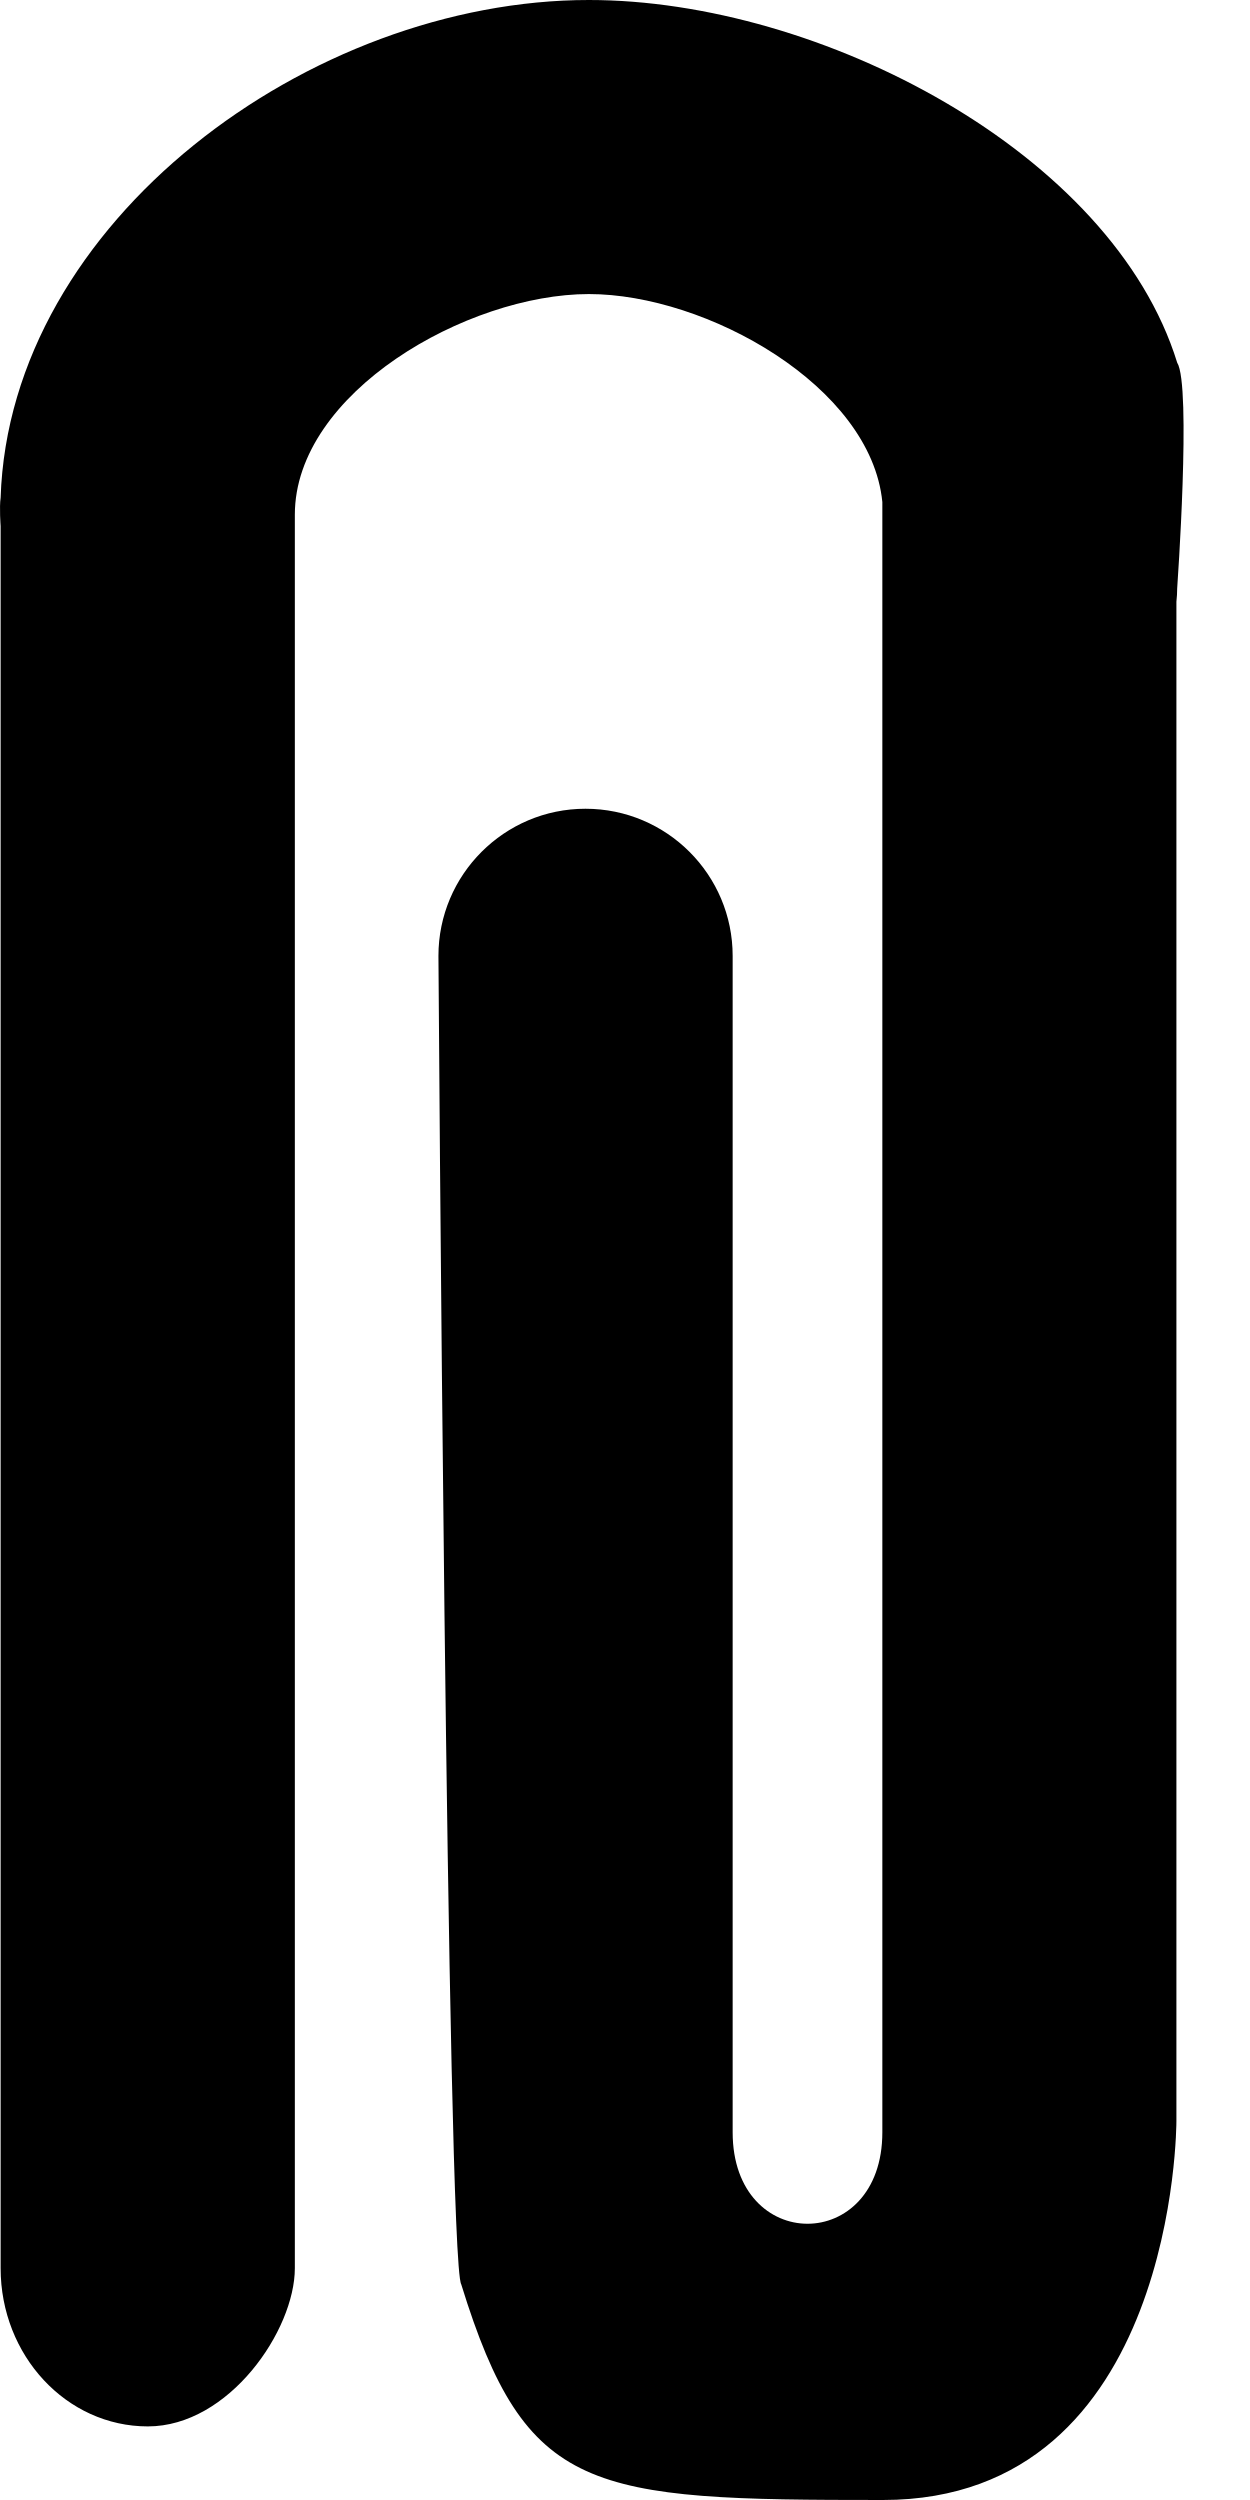
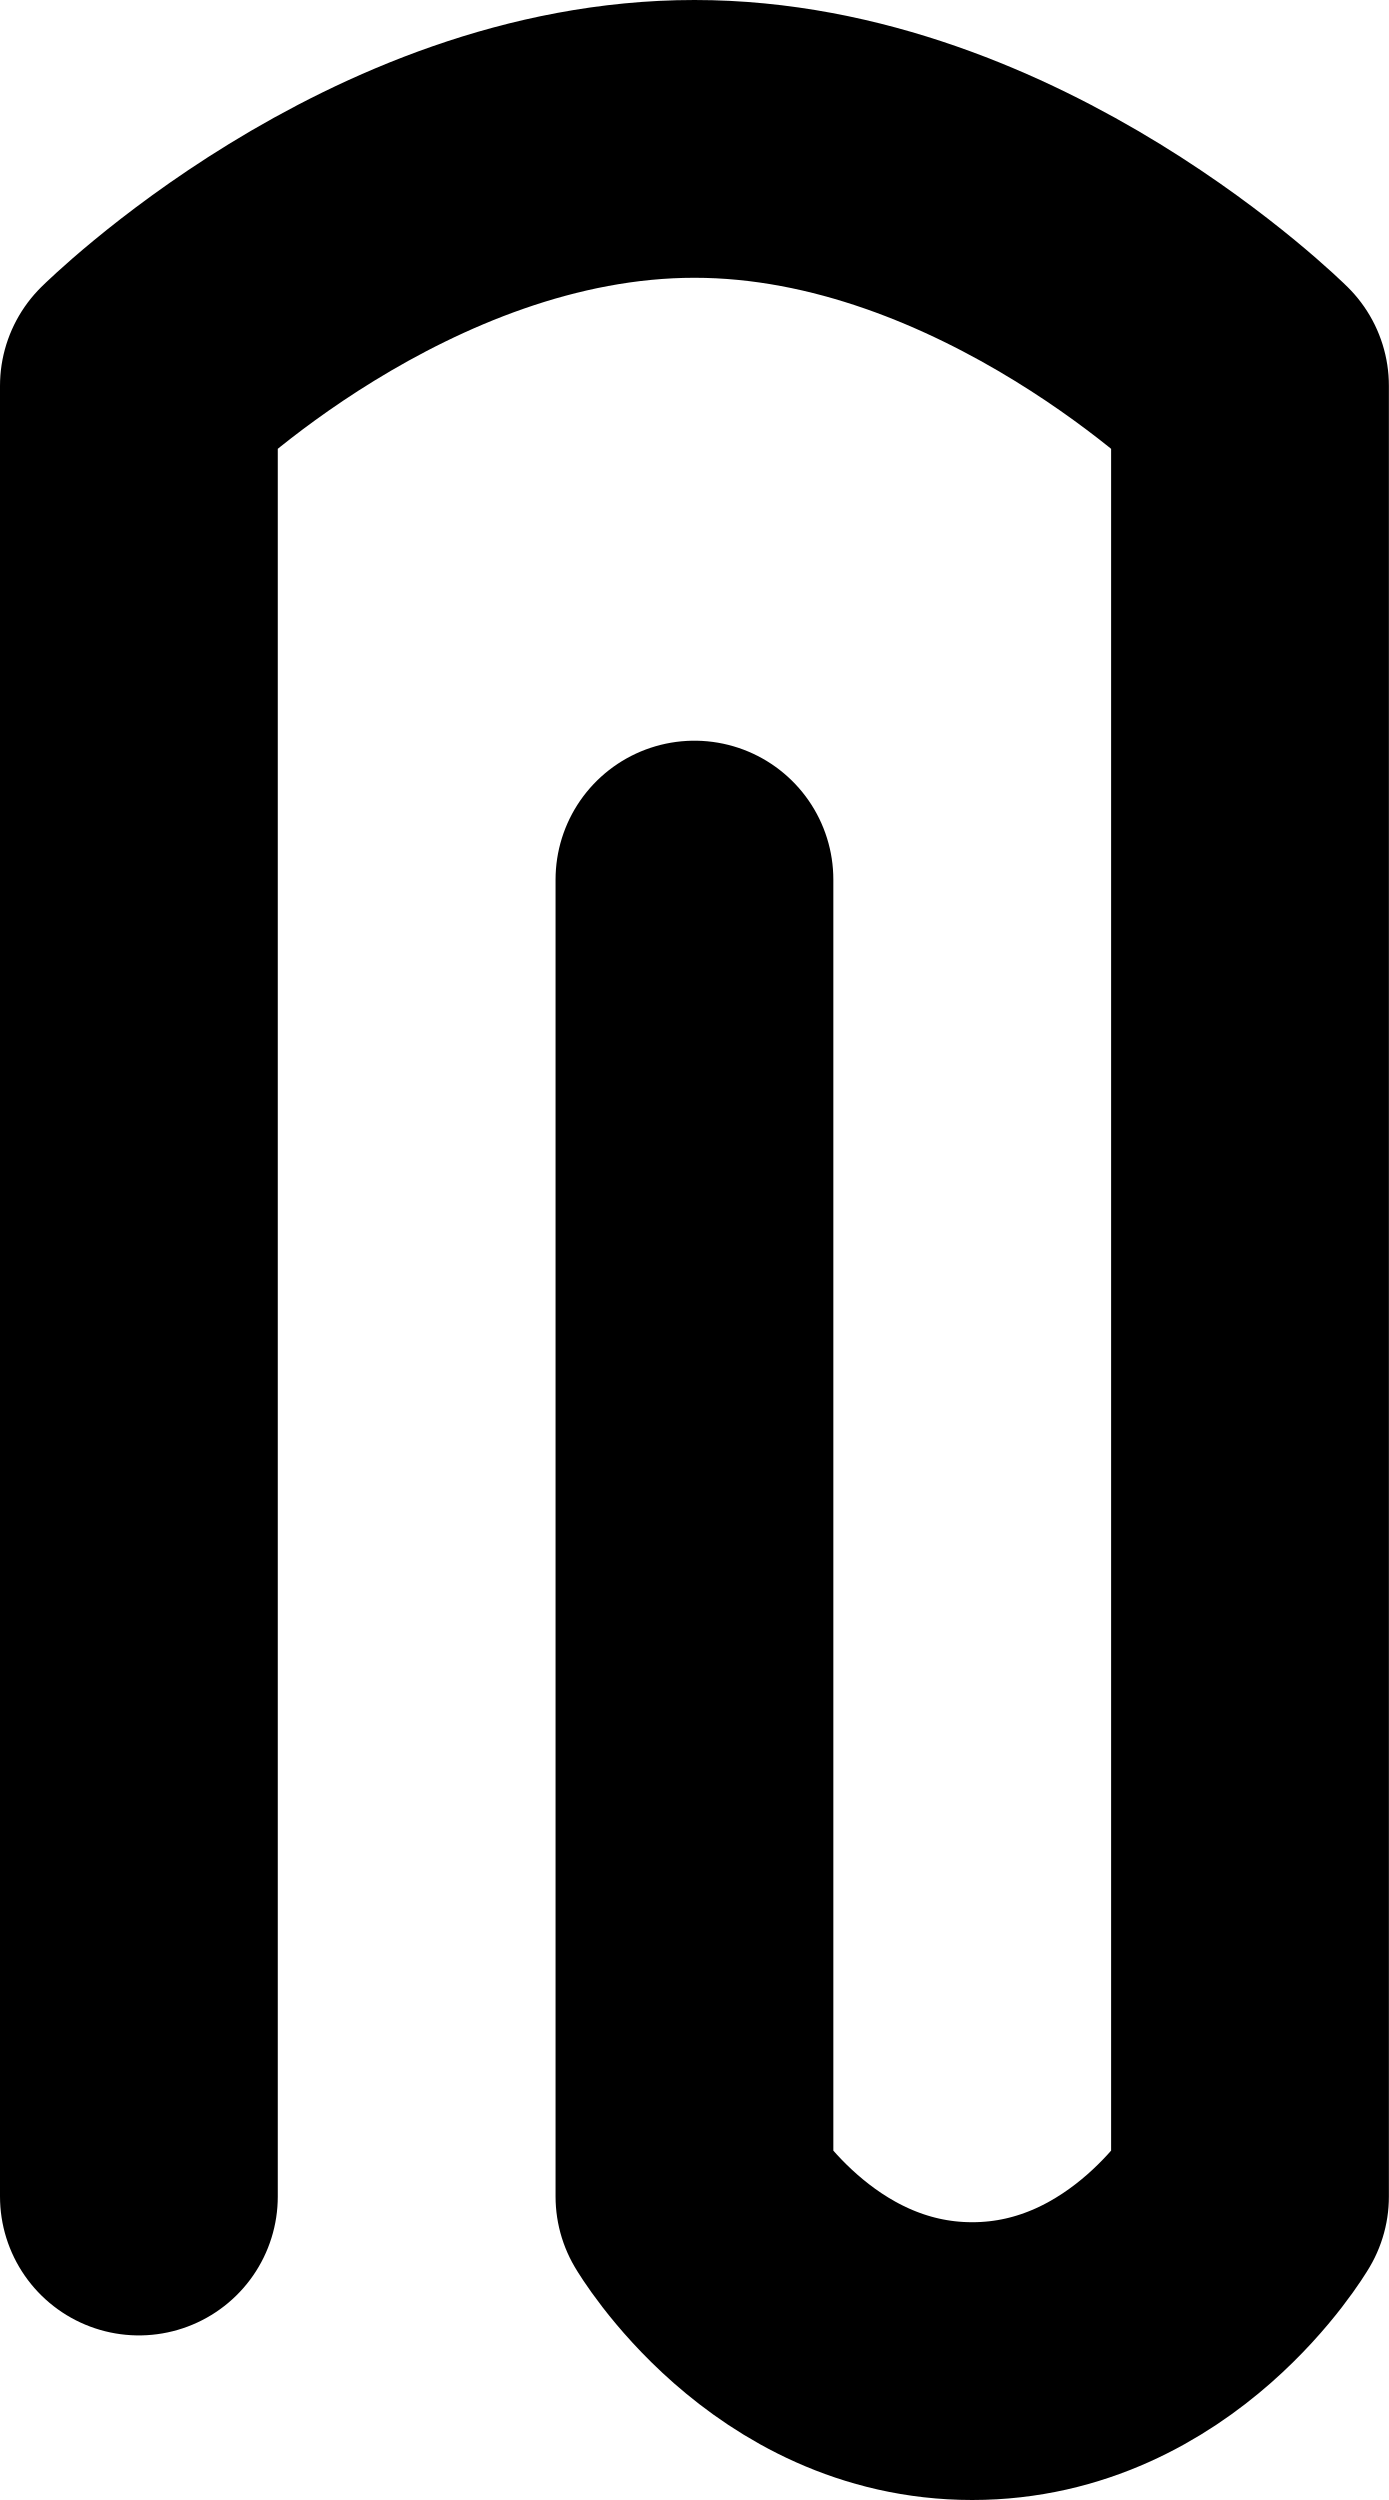
- <svg xmlns="http://www.w3.org/2000/svg" width="8" height="16" viewBox="0 0 8 16" fill="currentColor">
-   <path d="M7.534 2.321C7.119 0.977 5.25 0 3.769 0C1.986 0 0.061 1.417 0.004 3.186C-0.005 3.245 0.004 3.367 0.004 3.367V14.516C0.004 15.076 0.426 15.529 0.946 15.529C1.465 15.529 1.887 14.914 1.887 14.516C1.887 14.118 1.887 3.294 1.887 3.294C1.887 2.514 2.989 1.882 3.769 1.882C4.521 1.882 5.574 2.471 5.647 3.213V13.647C5.647 14.427 4.689 14.427 4.689 13.647V6.118C4.689 5.598 4.267 5.176 3.747 5.176C3.228 5.176 2.806 5.598 2.806 6.118C2.806 6.118 2.86 14.475 2.952 14.62C3.367 15.964 3.769 16 5.651 16C7.534 16 7.529 13.575 7.529 13.575V3.851C7.532 3.822 7.534 3.794 7.534 3.765C7.534 3.765 7.626 2.467 7.534 2.321Z" />
+ <svg xmlns="http://www.w3.org/2000/svg" width="10" height="18" viewBox="0 0 10 18" fill="none" stroke="currentColor">
+   <path d="M1 15.815V2.778C1 2.778 2.791 1 5 1C7.209 1 9 2.778 9 2.778V15.815C9 15.815 8.302 17 7 17C5.698 17 5 15.815 5 15.815V6.333" stroke-width="2" stroke-linecap="round" stroke-linejoin="round" />
</svg>
